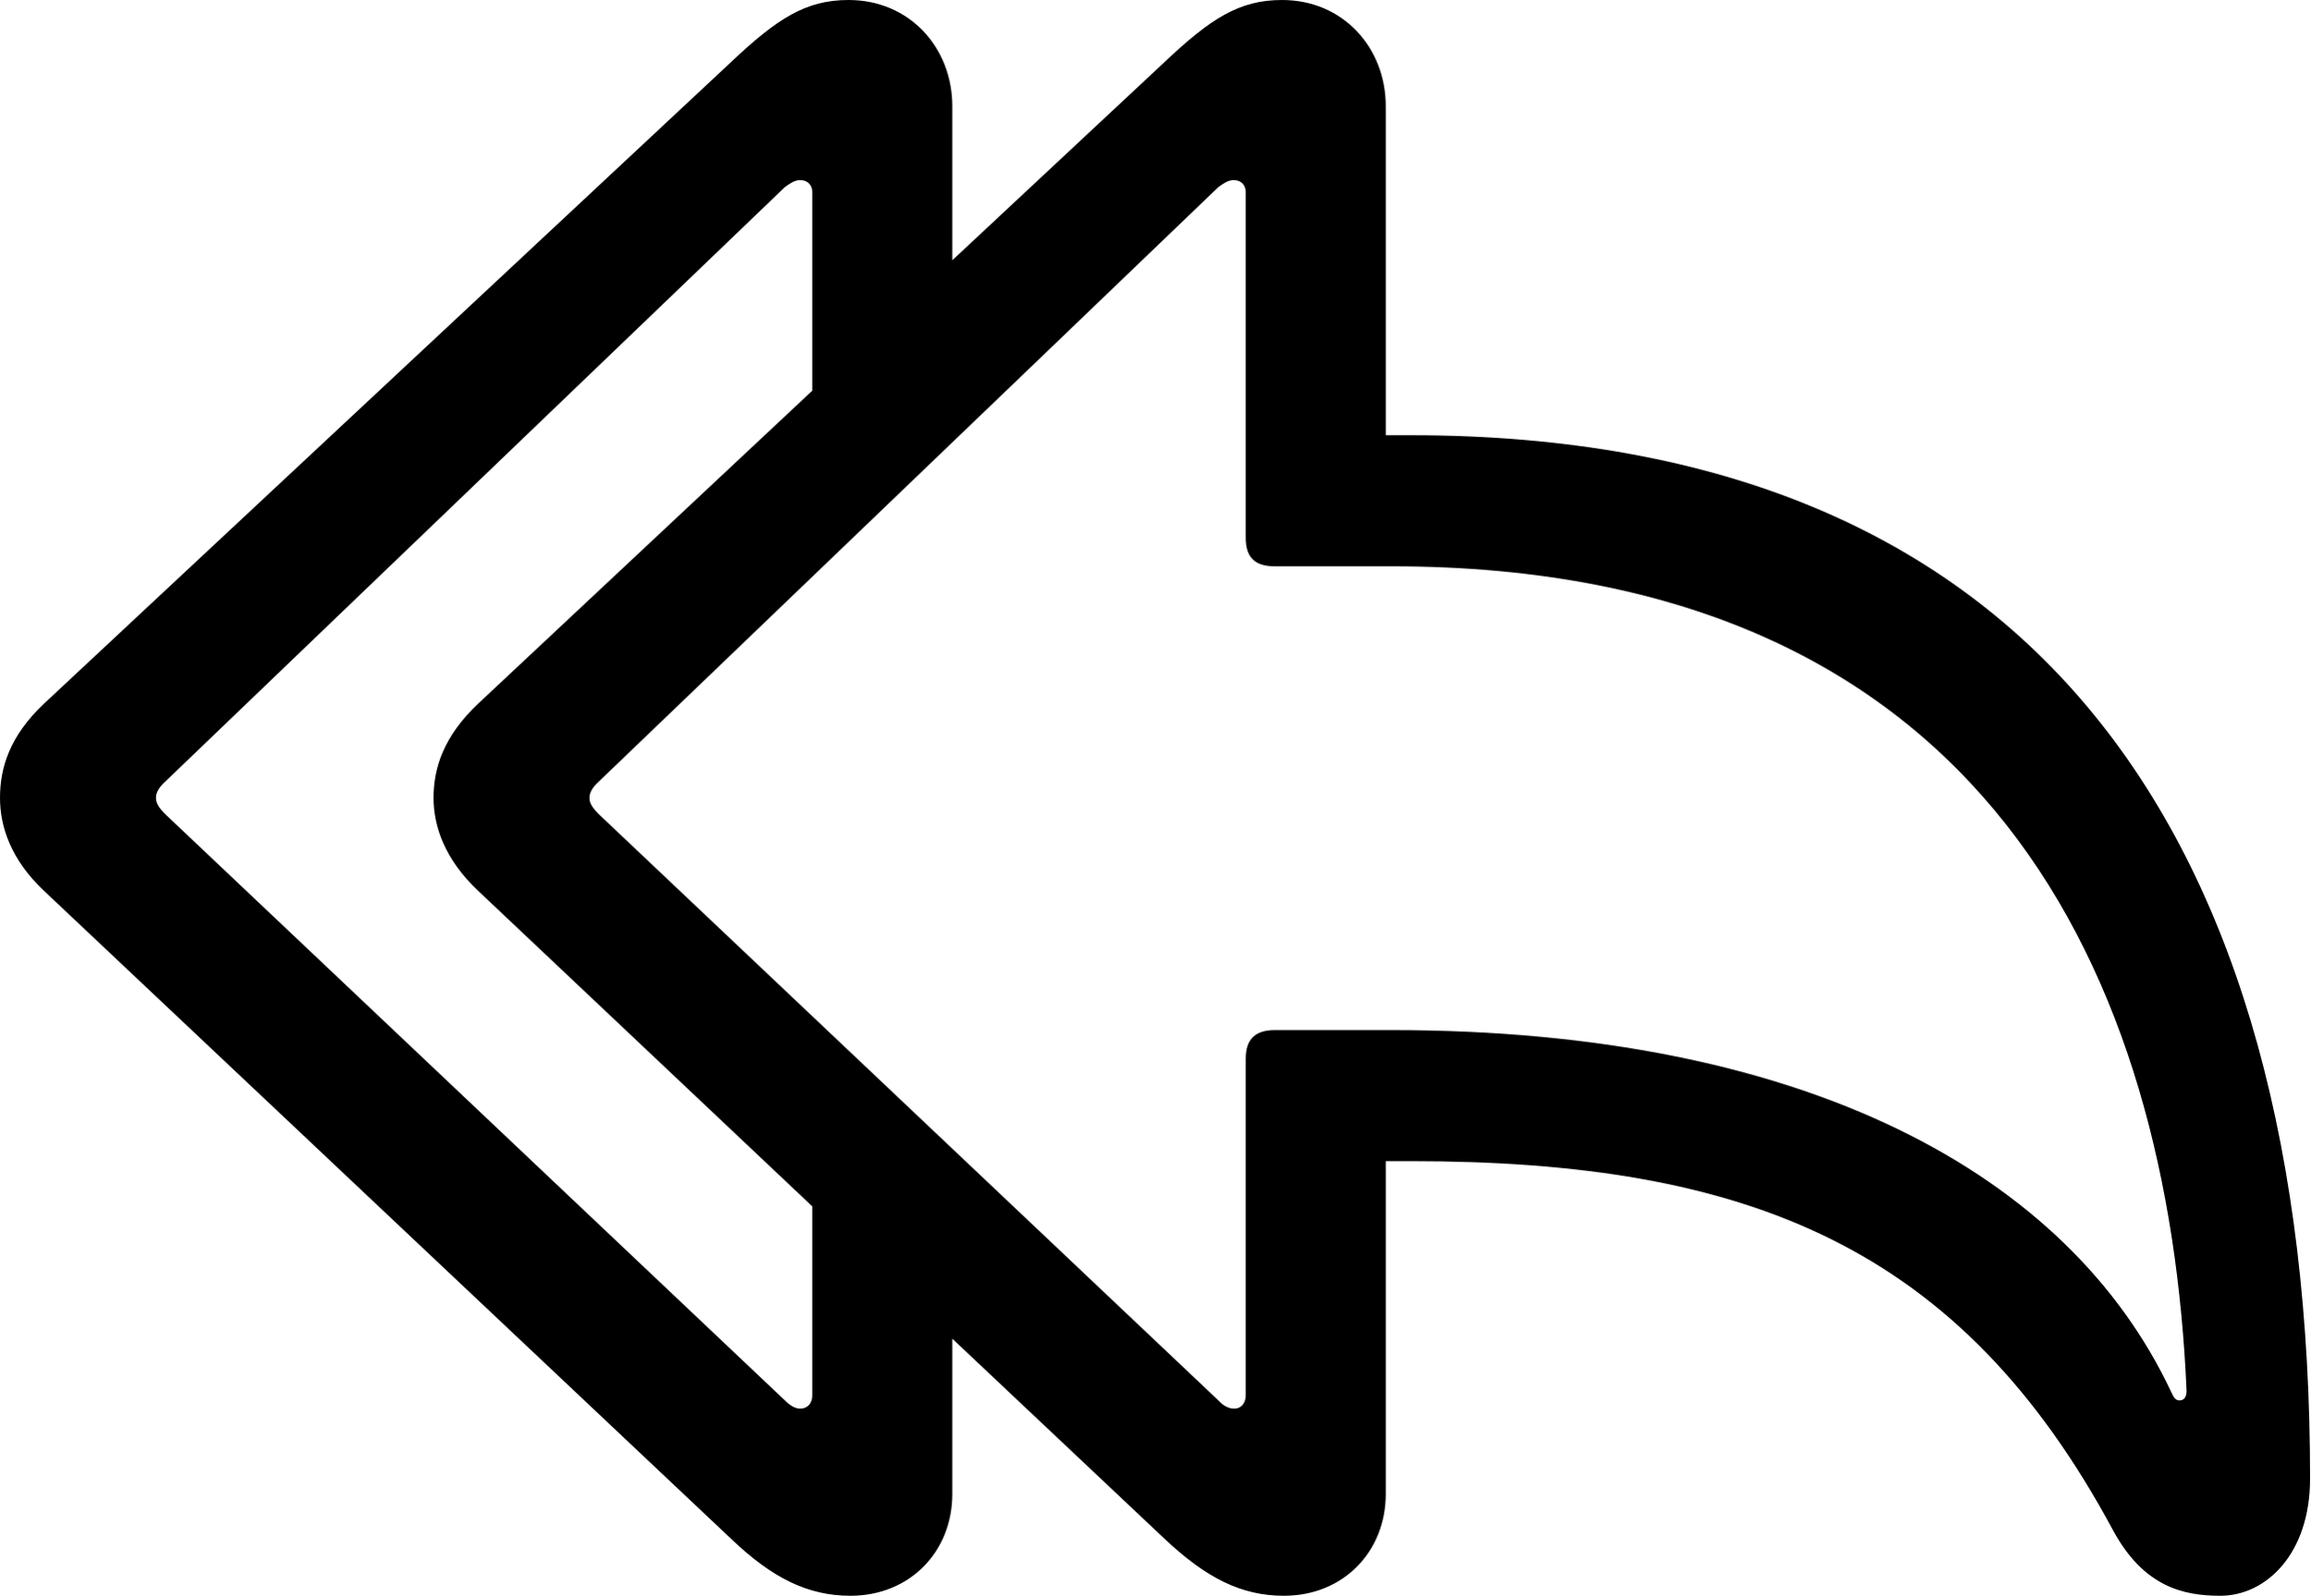
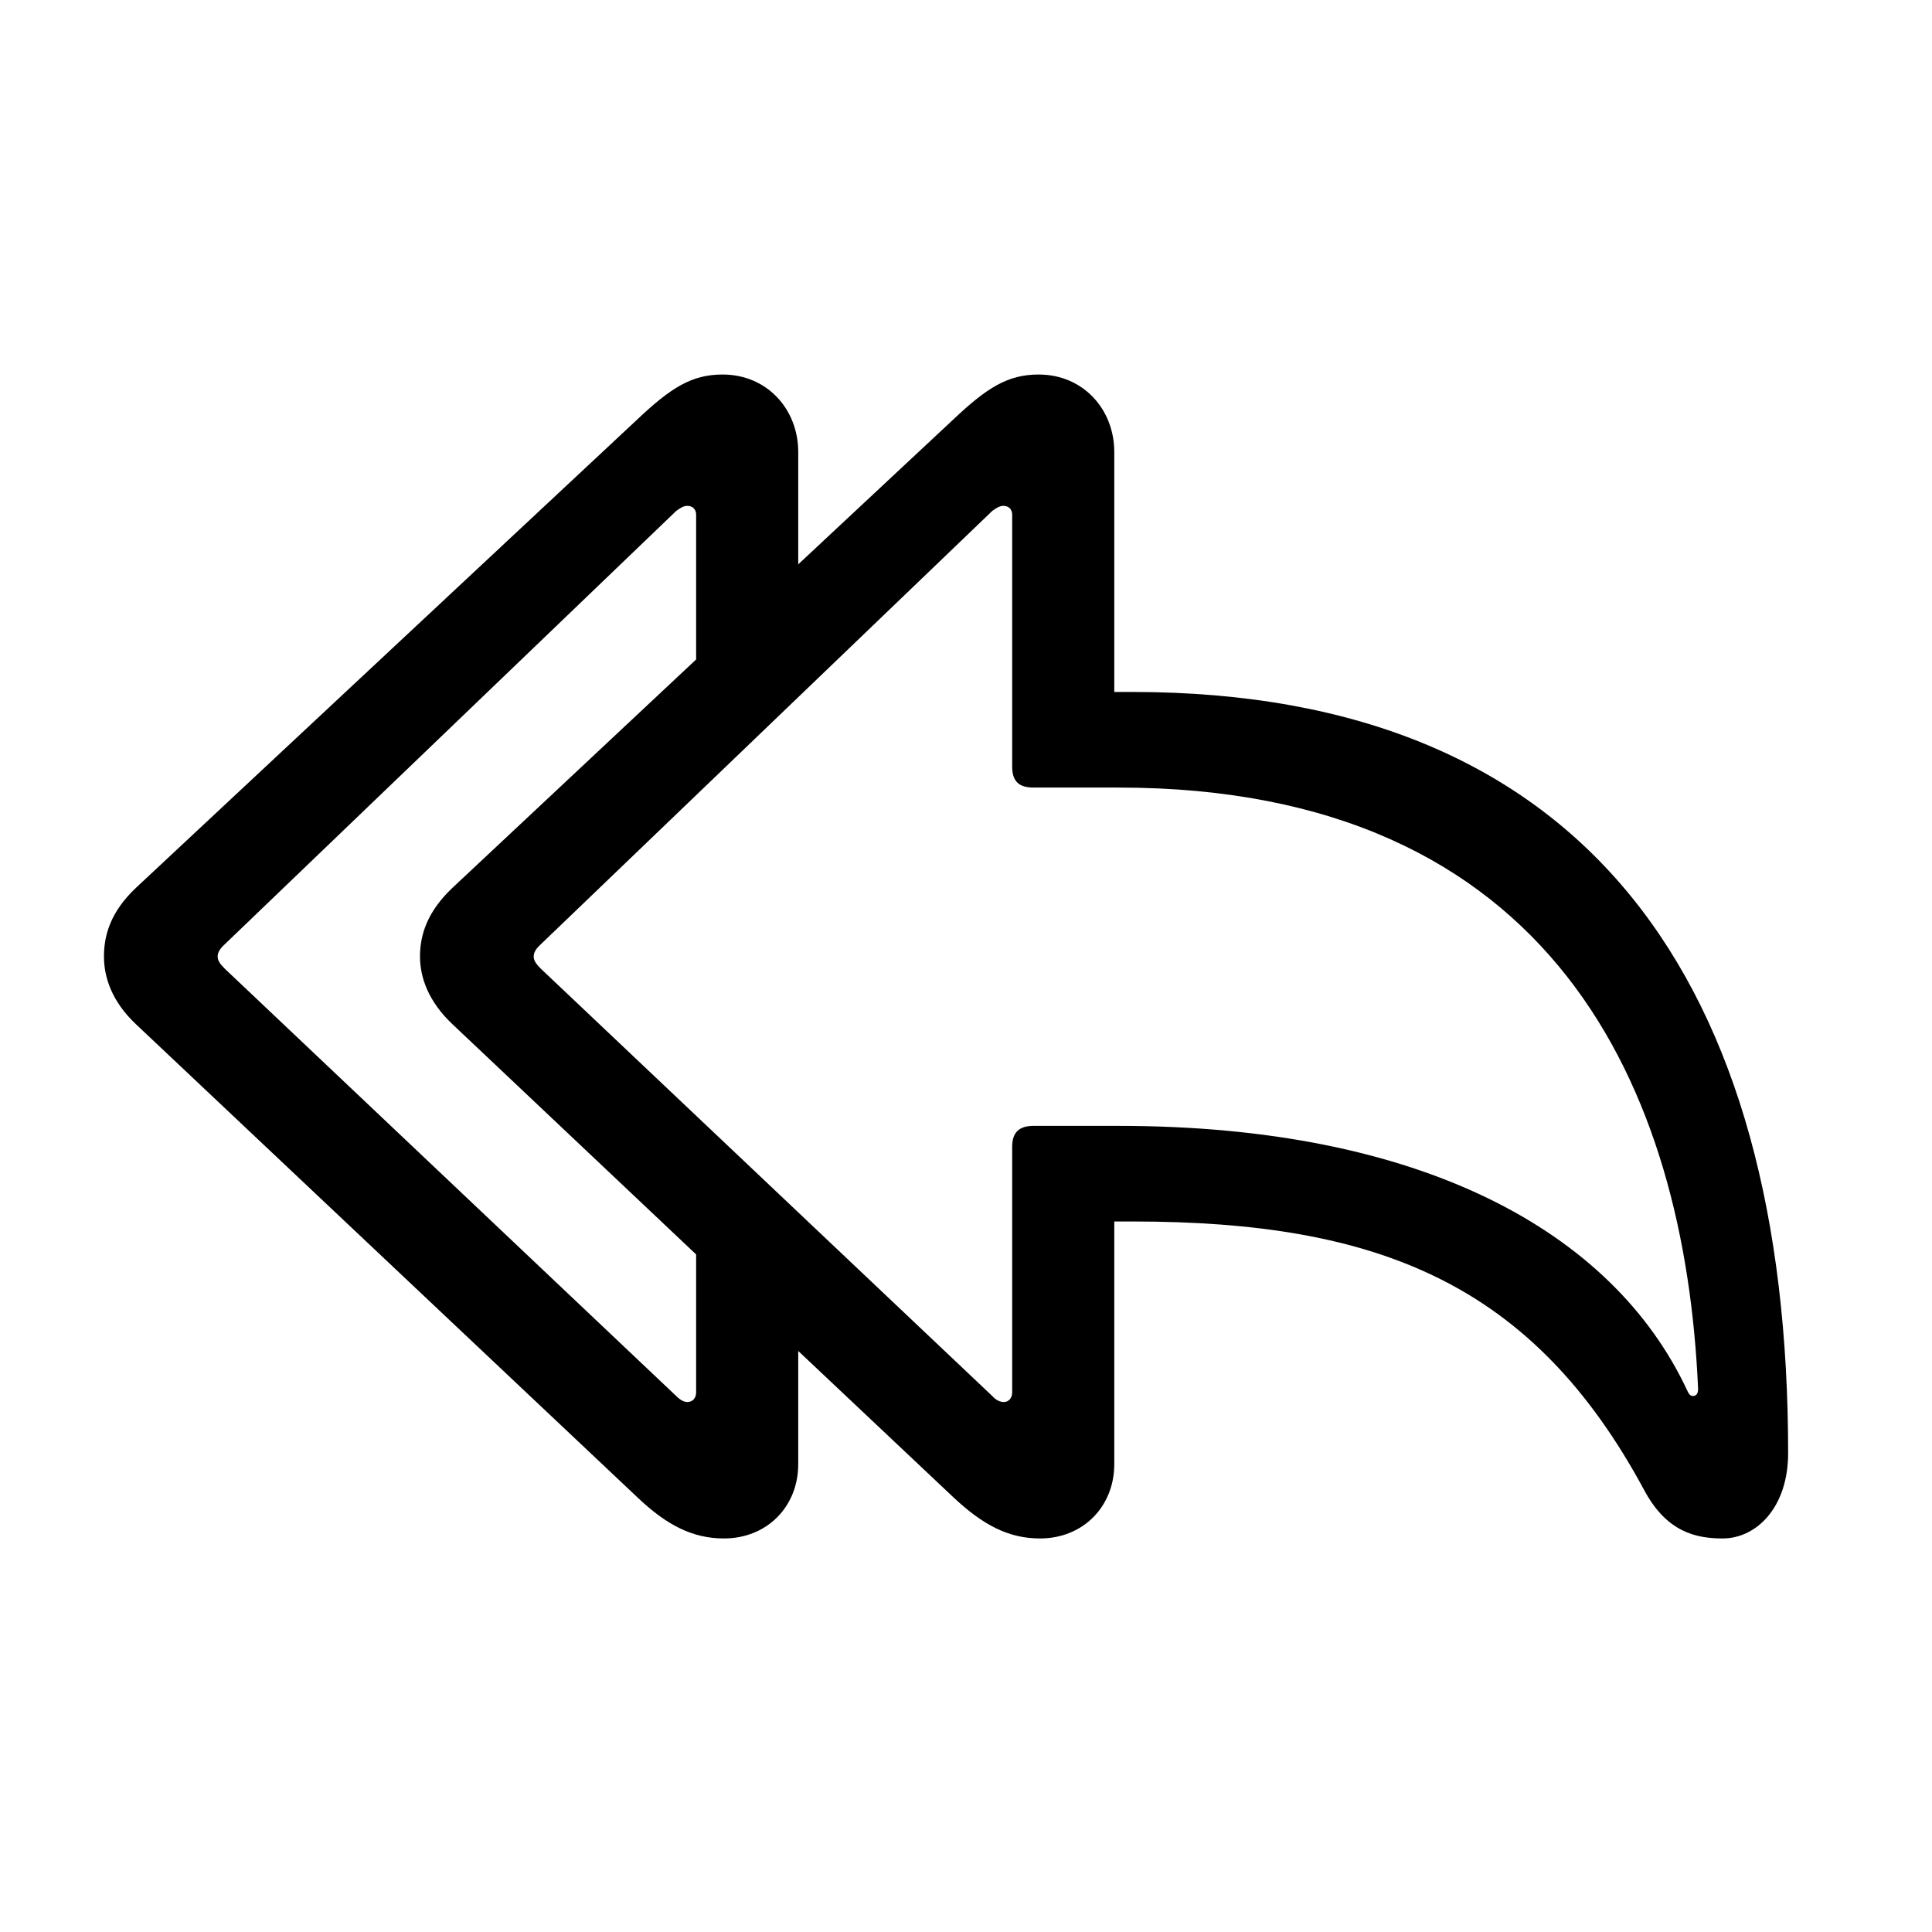
- <svg xmlns="http://www.w3.org/2000/svg" viewBox="2.24 4.25 36.29 25.07" width="36.29" height="25.07" fill="currentColor">
+ <svg xmlns="http://www.w3.org/2000/svg" viewBox="0 -3.82 41.63 41.63" width="41.63" height="41.63" fill="currentColor">
  <path d="M15.60 29.33C16.53 29.33 17.20 28.64 17.20 27.73L17.20 25.29L20.54 28.44C21.19 29.05 21.74 29.33 22.41 29.33C23.34 29.33 24.01 28.64 24.01 27.73L24.01 22.50L24.40 22.50C29.71 22.50 33.04 23.84 35.44 28.31C35.92 29.19 36.54 29.33 37.12 29.33C37.84 29.33 38.53 28.67 38.53 27.49C38.53 17.39 34.23 11.09 24.40 11.09L24.01 11.09L24.01 5.92C24.01 5.00 23.34 4.25 22.38 4.25C21.71 4.25 21.26 4.54 20.54 5.22L17.20 8.34L17.20 5.92C17.20 5.00 16.53 4.25 15.57 4.25C14.90 4.25 14.45 4.54 13.73 5.22L2.93 15.31C2.39 15.82 2.24 16.32 2.24 16.79C2.24 17.24 2.41 17.76 2.93 18.25L13.73 28.44C14.37 29.05 14.93 29.33 15.60 29.33ZM21.63 26.39C21.55 26.39 21.46 26.35 21.38 26.26L11.65 17.05C11.54 16.94 11.50 16.87 11.50 16.79C11.50 16.71 11.54 16.63 11.65 16.53L21.38 7.19C21.45 7.14 21.53 7.08 21.62 7.08C21.74 7.08 21.81 7.16 21.81 7.27L21.81 12.70C21.81 13.02 21.96 13.15 22.27 13.15L24.10 13.15C33.48 13.15 36.31 19.66 36.59 26.11C36.59 26.22 36.54 26.26 36.48 26.26C36.42 26.26 36.39 26.22 36.35 26.13C34.74 22.70 30.60 20.44 24.10 20.44L22.27 20.44C21.96 20.44 21.81 20.58 21.81 20.89L21.81 26.18C21.81 26.30 21.74 26.39 21.63 26.39ZM14.57 26.26L4.84 17.05C4.73 16.94 4.69 16.87 4.69 16.79C4.69 16.71 4.73 16.63 4.84 16.53L14.57 7.19C14.64 7.14 14.72 7.08 14.81 7.08C14.93 7.08 15.00 7.16 15.00 7.27L15.00 10.39L9.75 15.31C9.21 15.82 9.05 16.32 9.05 16.79C9.05 17.24 9.23 17.76 9.75 18.25L15.00 23.21L15.00 26.18C15.00 26.30 14.93 26.39 14.81 26.39C14.74 26.39 14.66 26.35 14.57 26.26Z" />
</svg>
